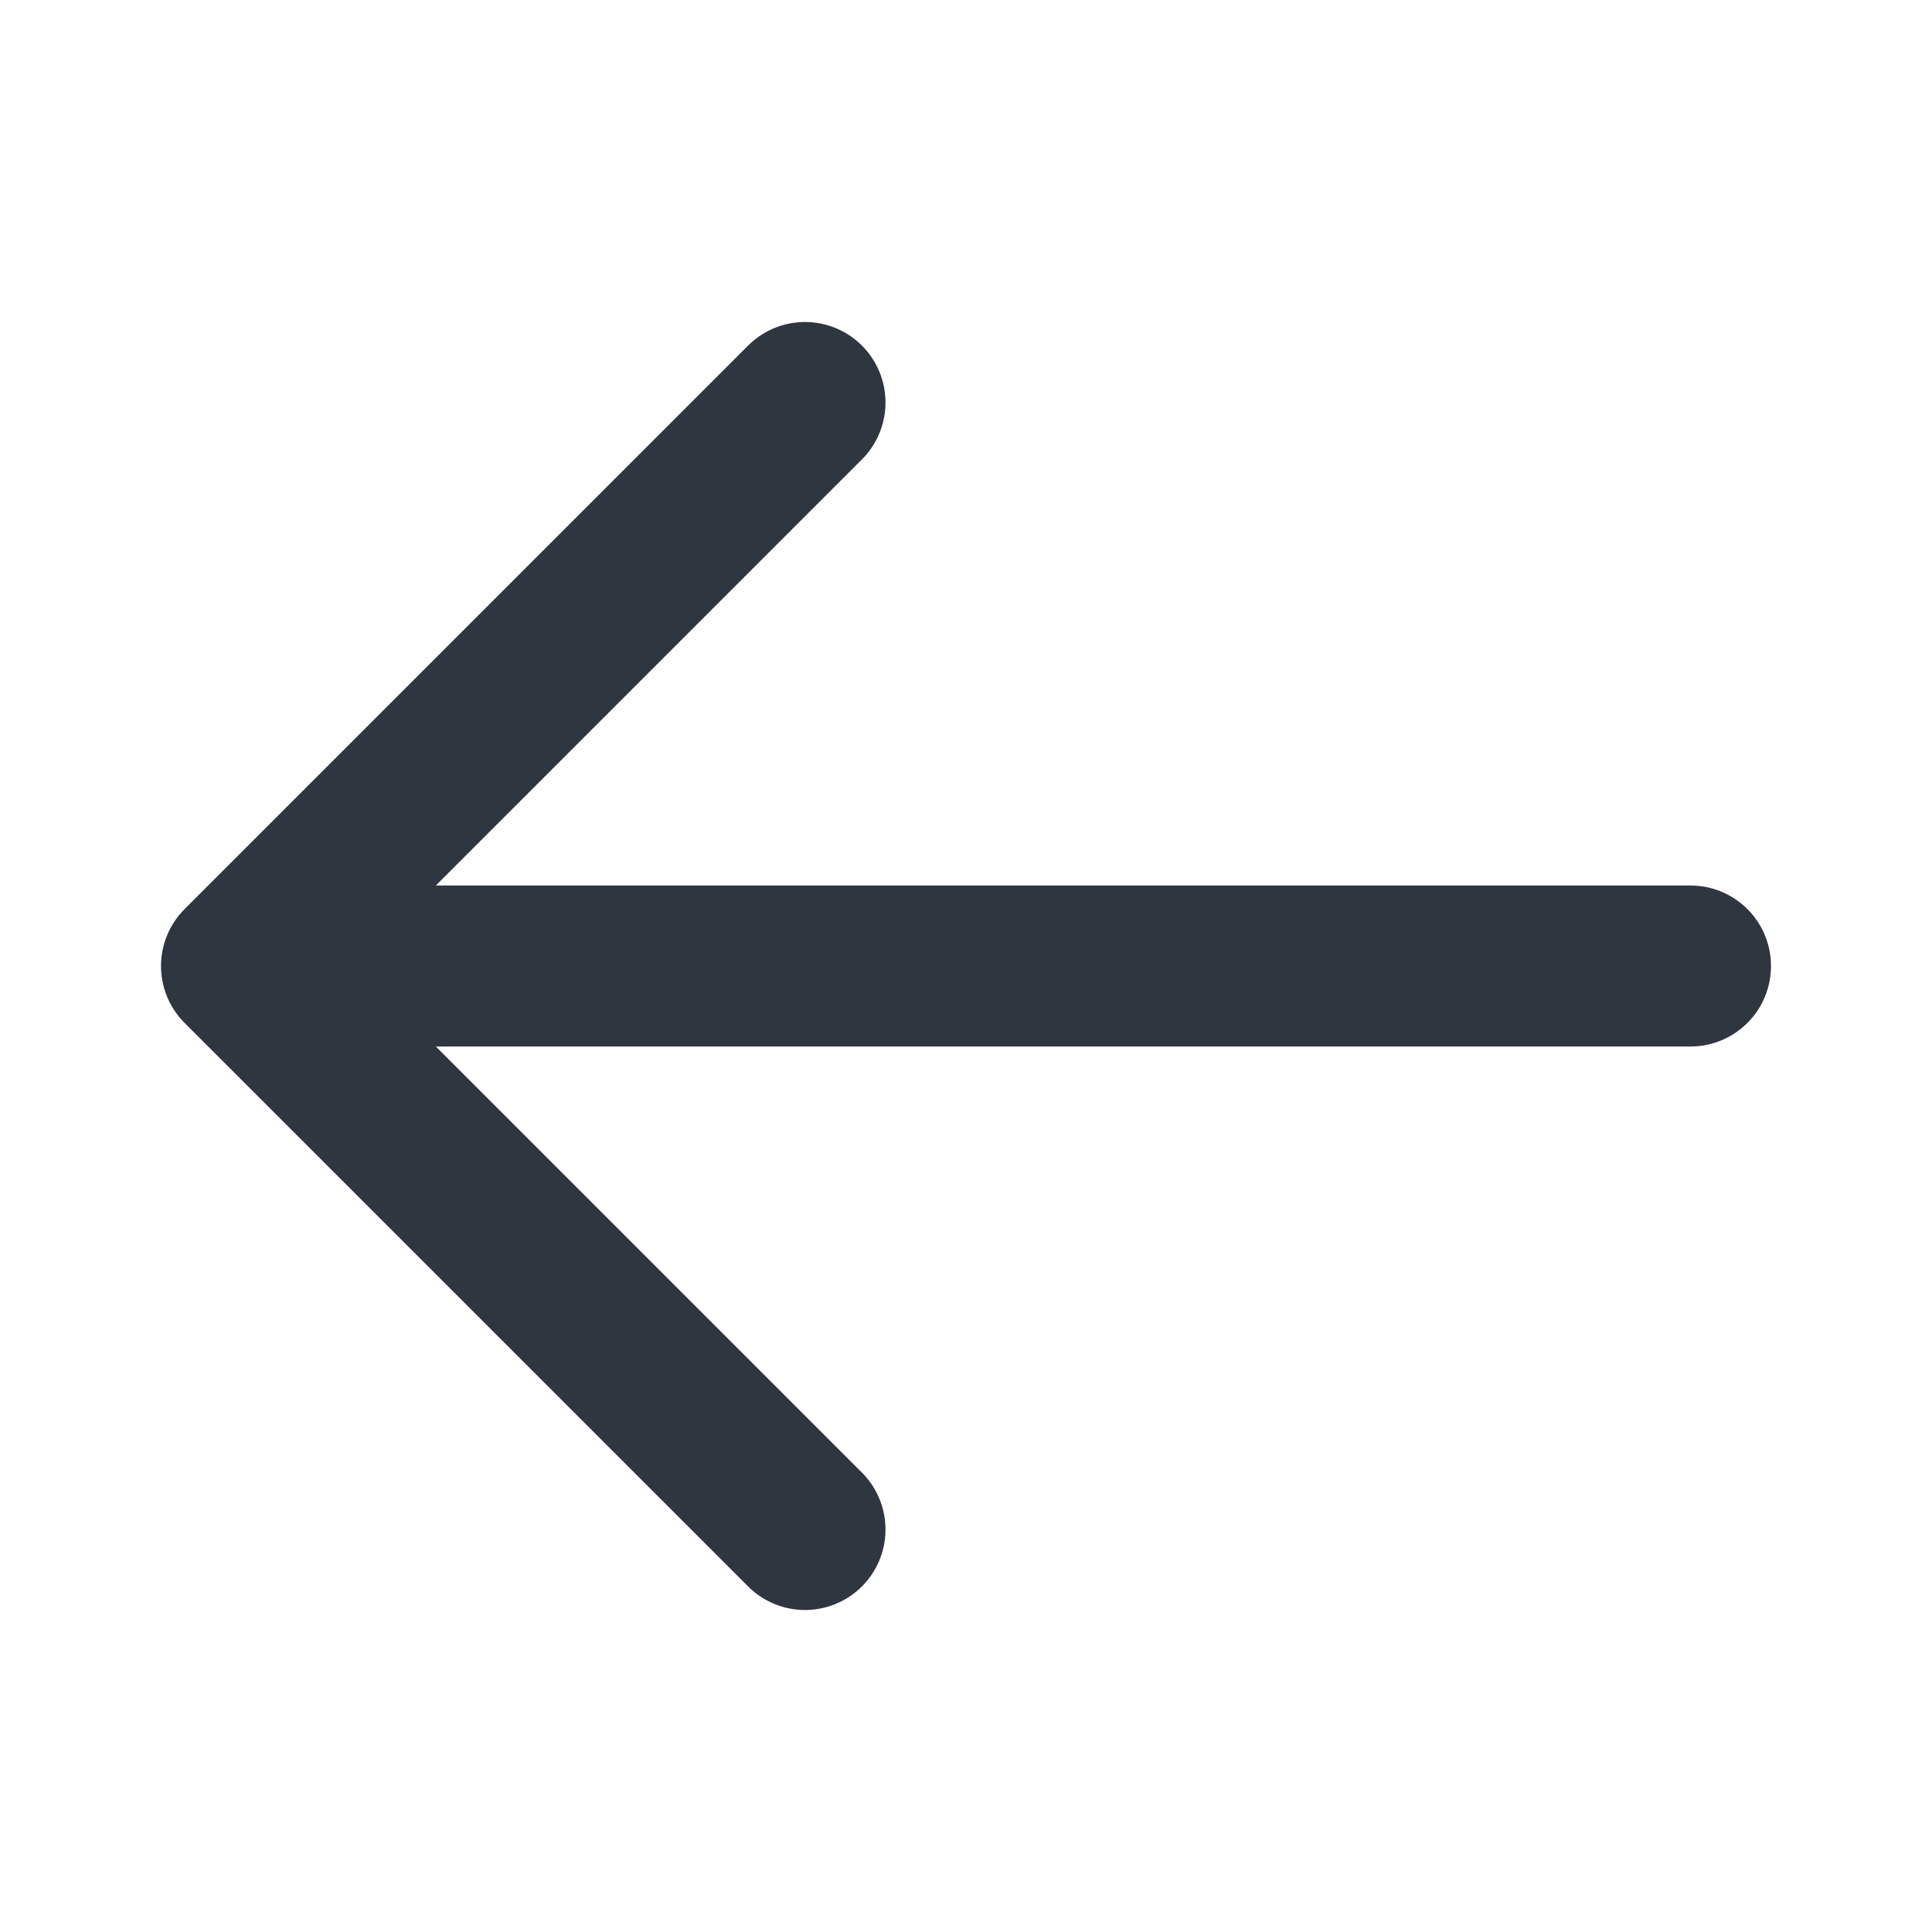
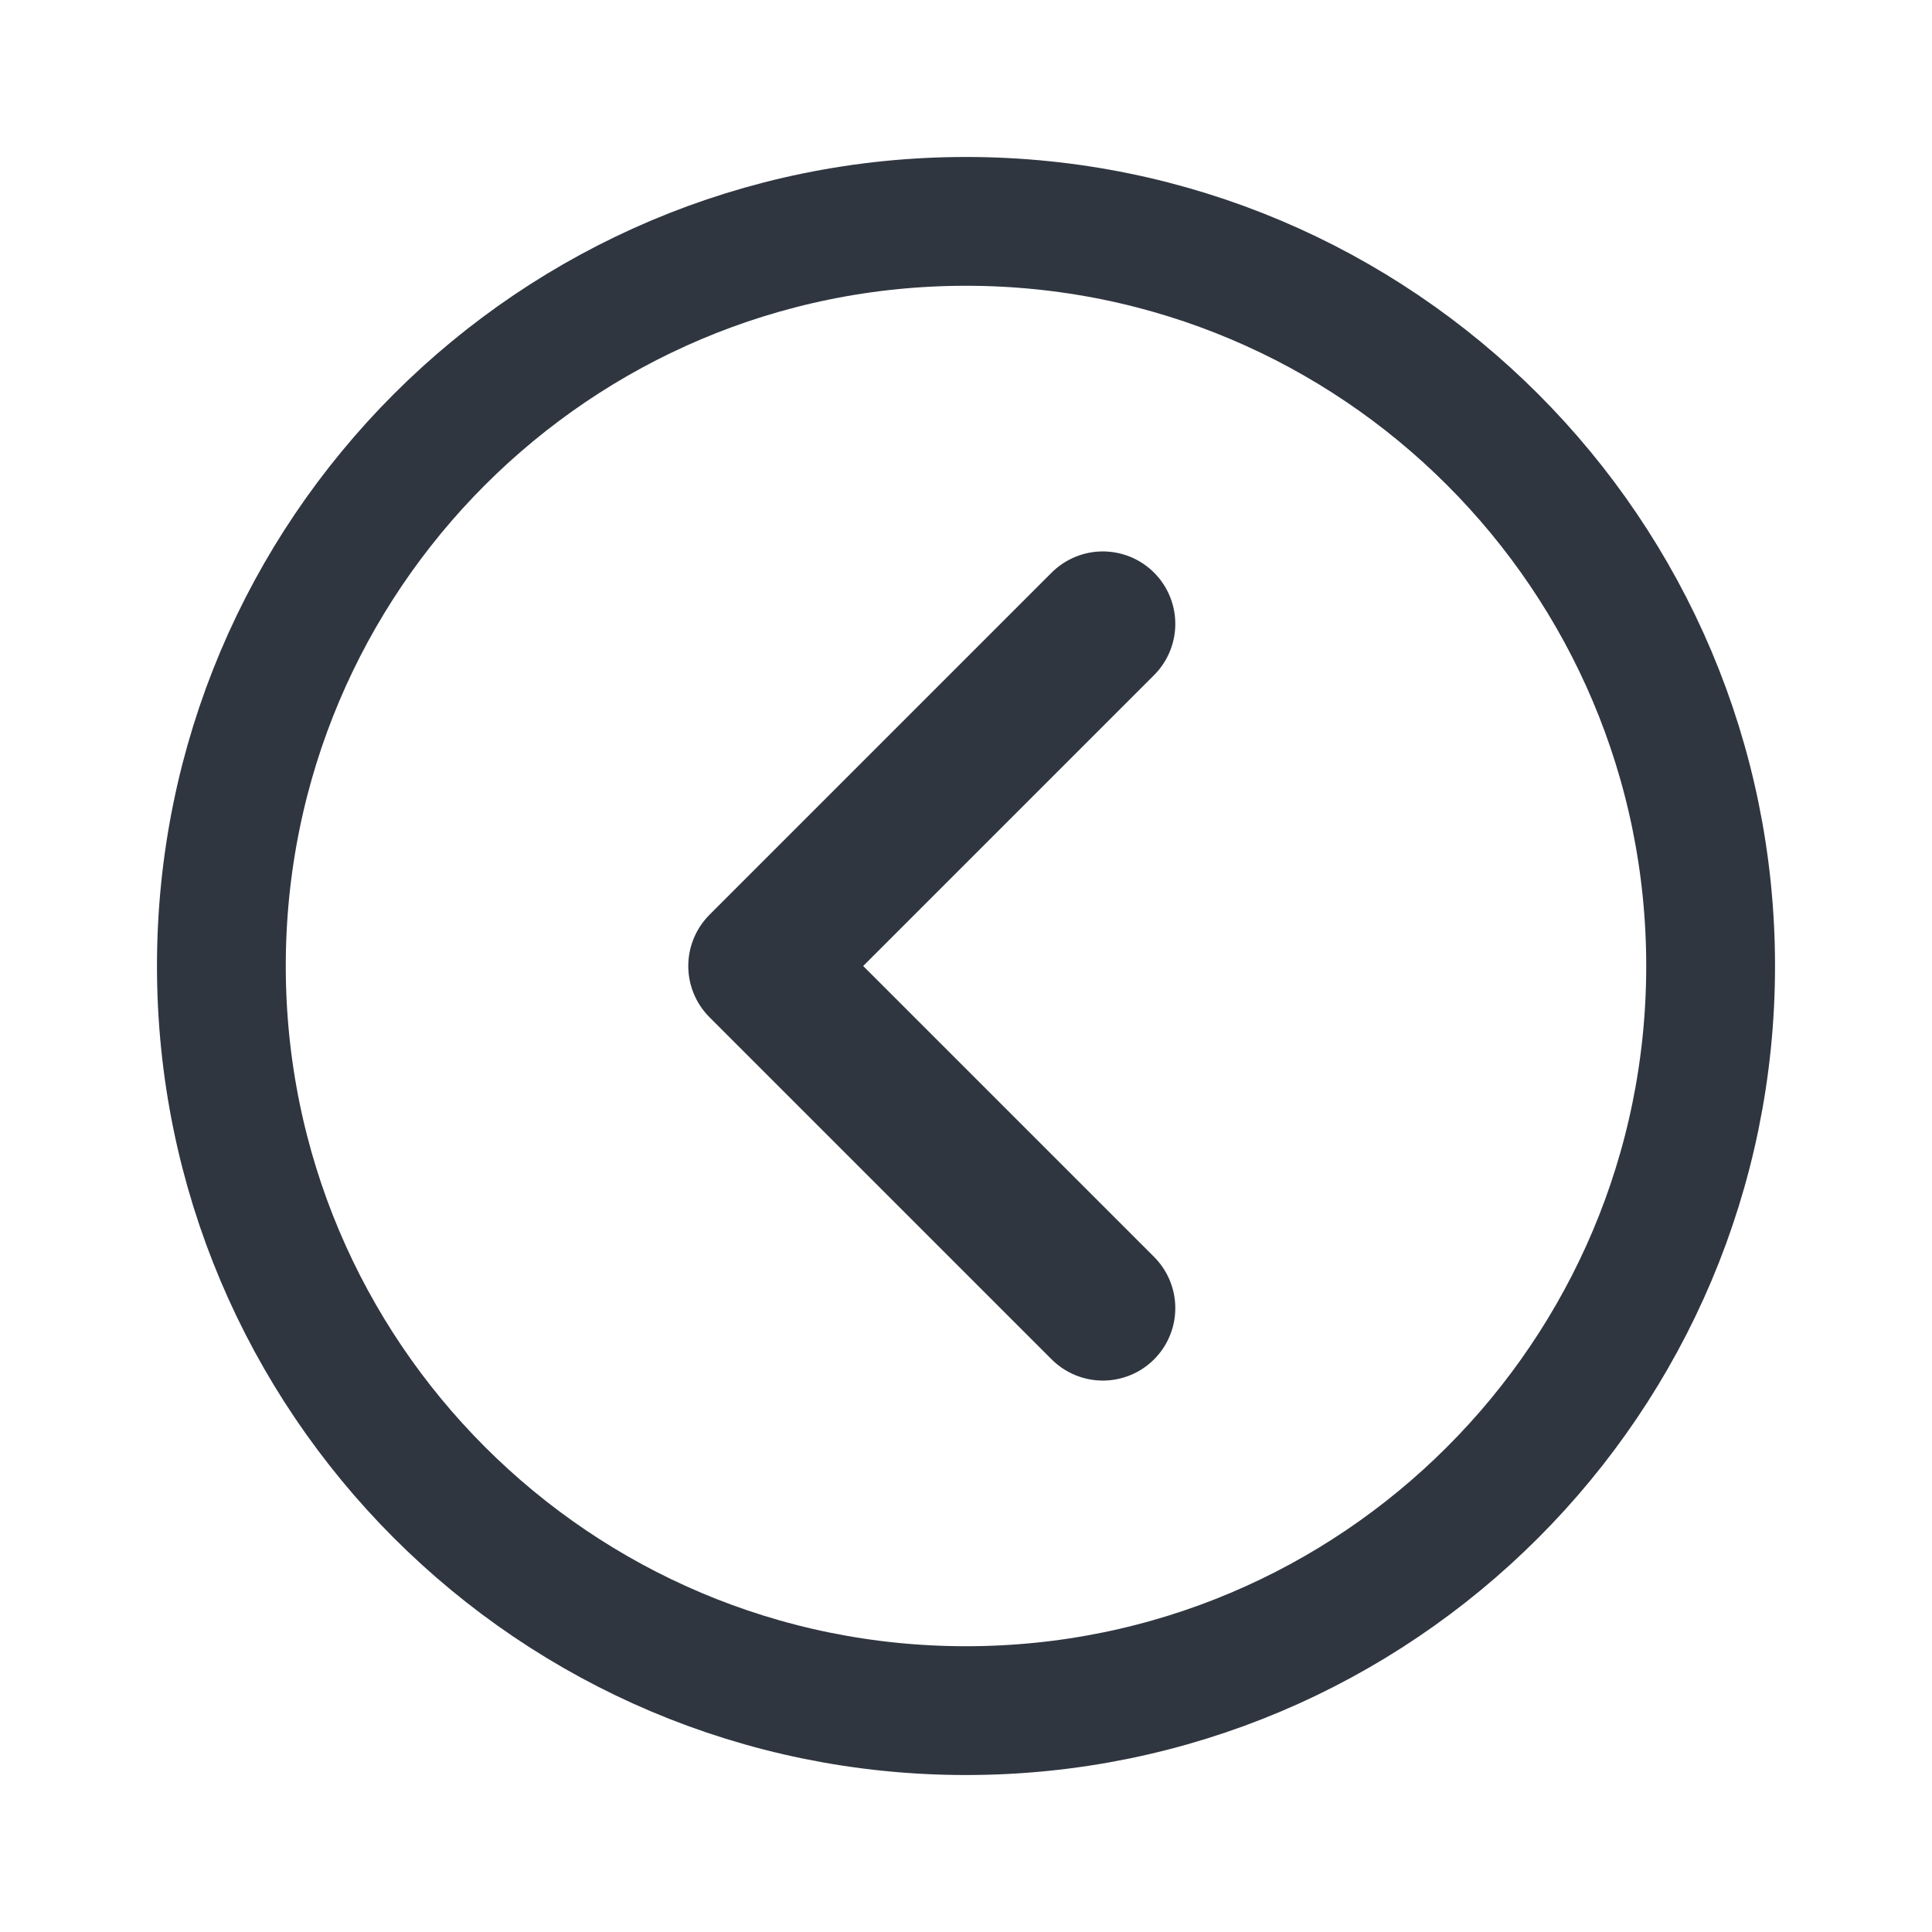
- <svg xmlns="http://www.w3.org/2000/svg" width="24" height="24" viewBox="0 0 24 24" fill="none">
-   <path d="M10 5 3 12l7 7M3 12h18" stroke="#303640" stroke-width="2" stroke-linecap="round" stroke-linejoin="round" />
+ <svg xmlns="http://www.w3.org/2000/svg" width="24" height="24" viewBox="0 0 24 24">
+   <circle cx="12" cy="12" r="9.25" fill="none" stroke="#303640" stroke-width="1.6" />
+   <path d="m13.7 7.75-4.25 4.25 4.25 4.25" fill="none" stroke="#303640" stroke-width="1.8" stroke-linecap="round" stroke-linejoin="round" />
</svg>
